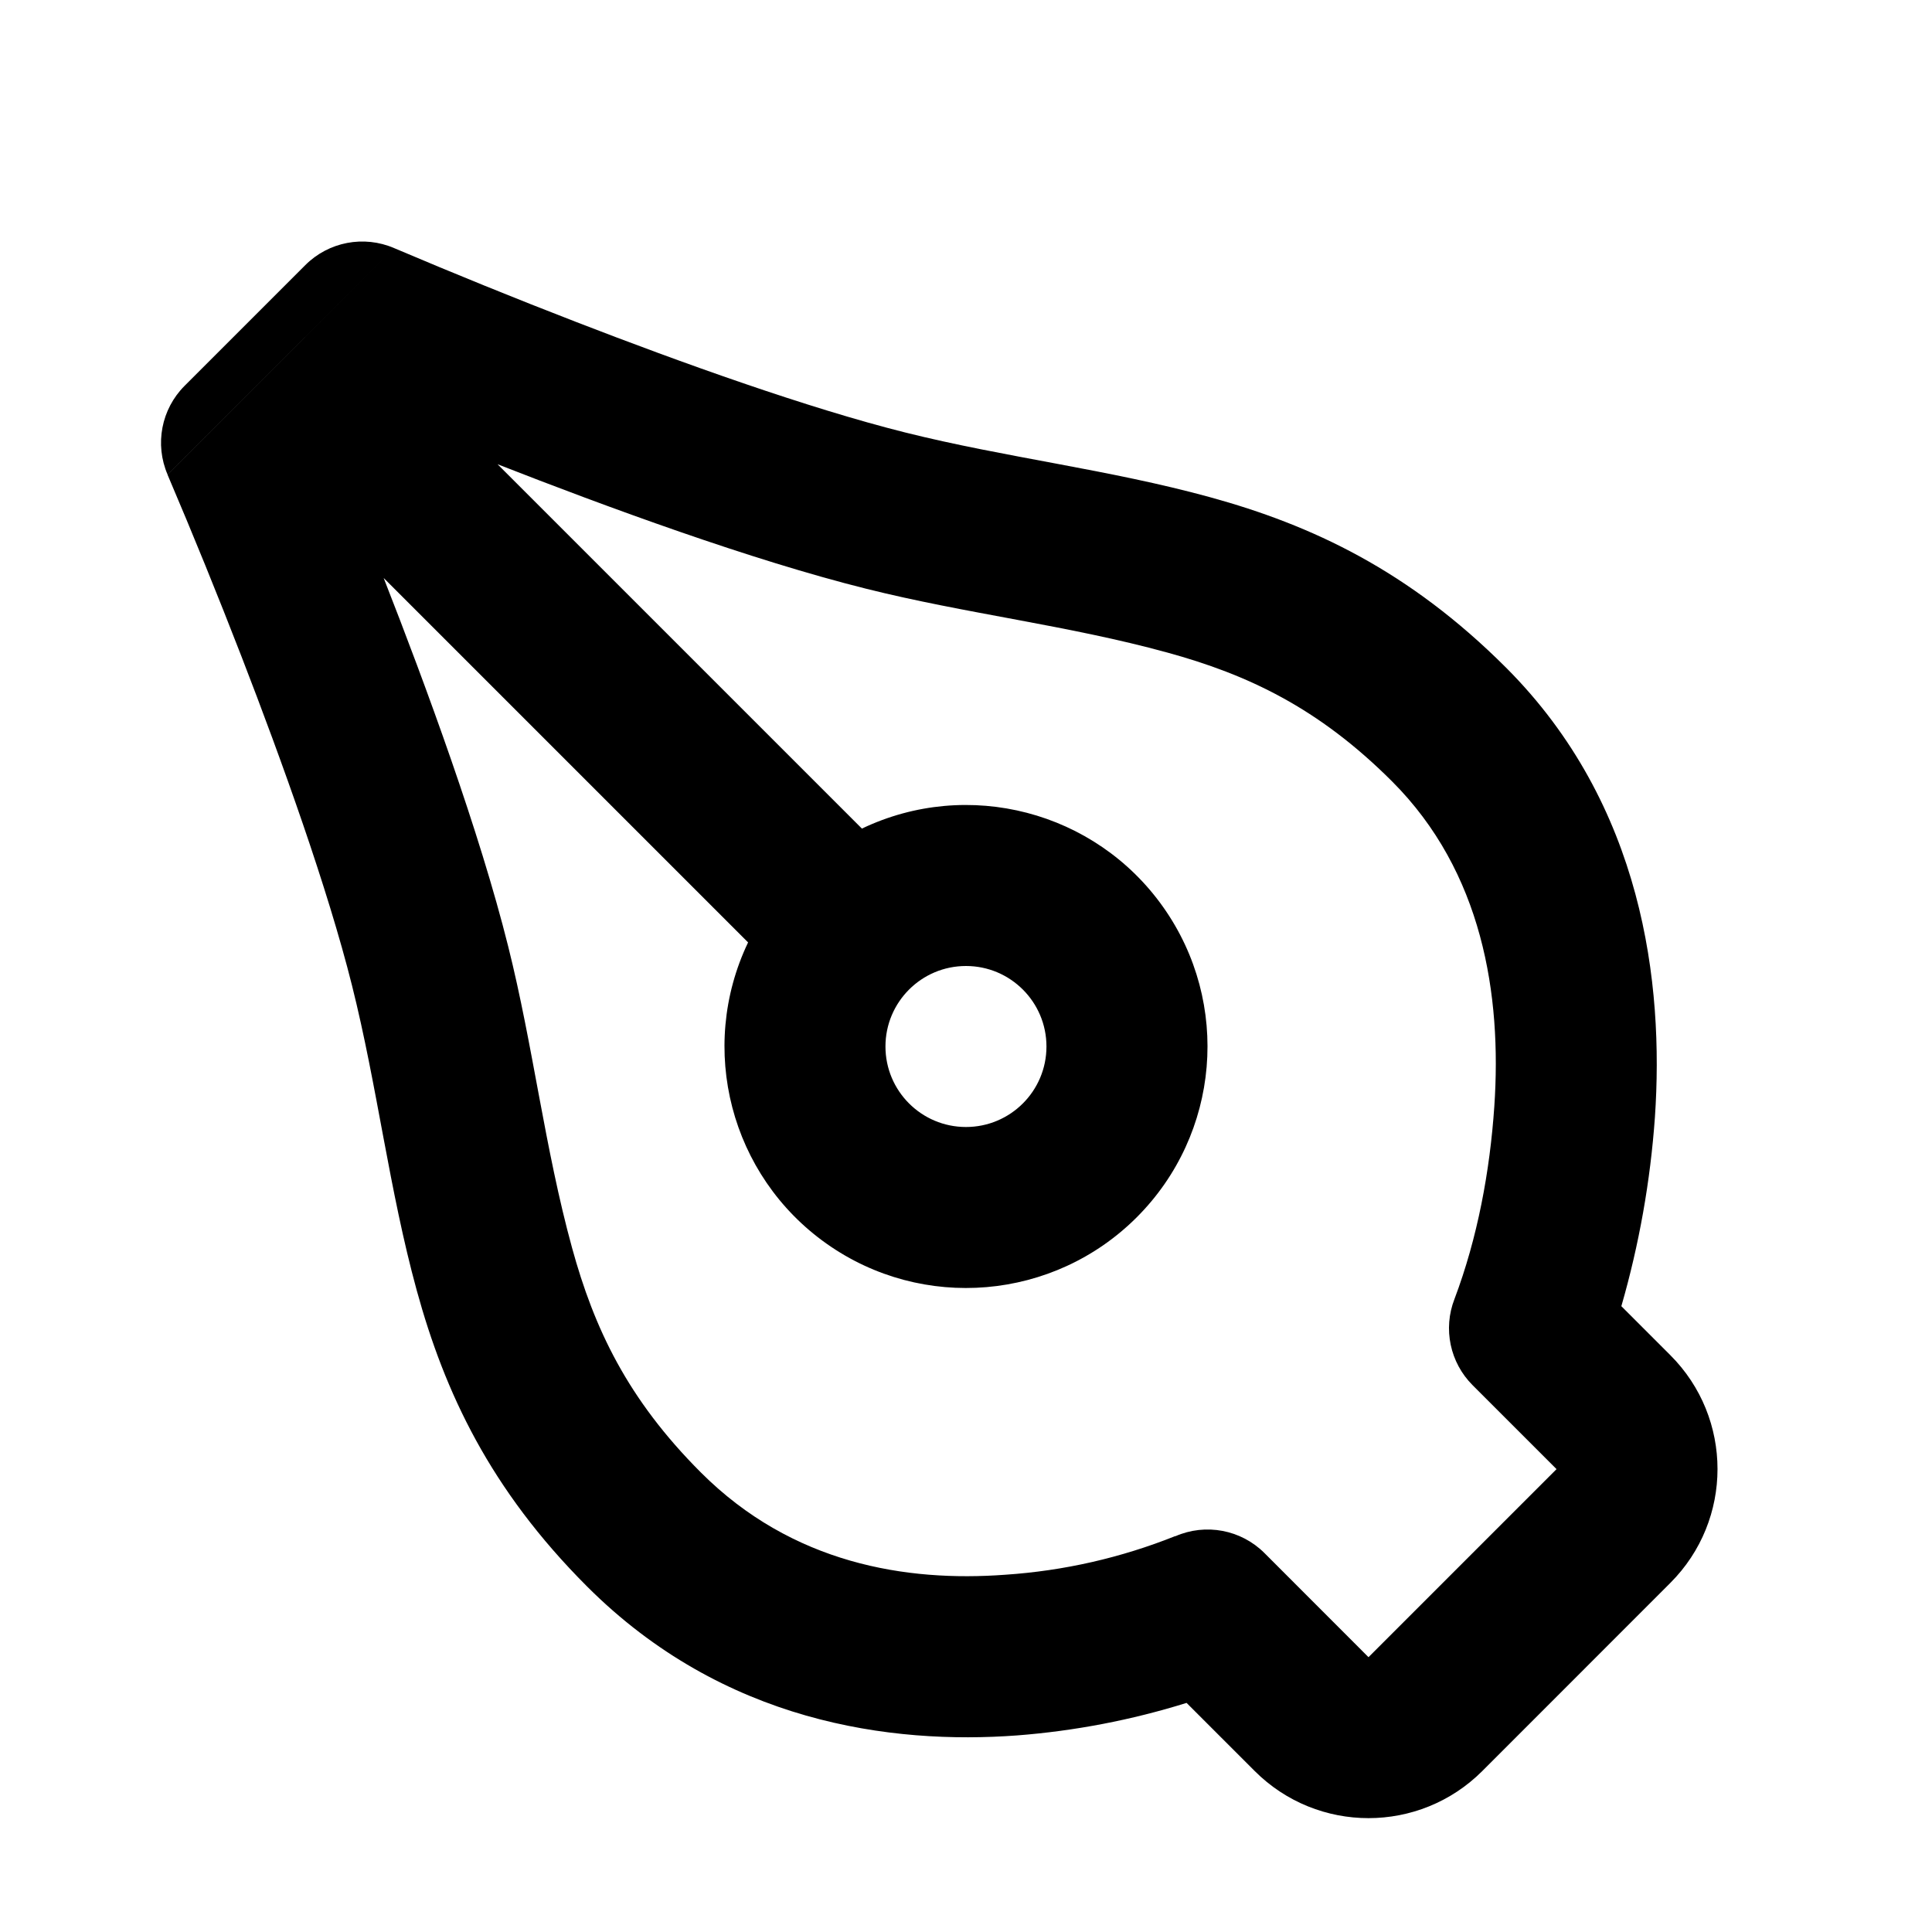
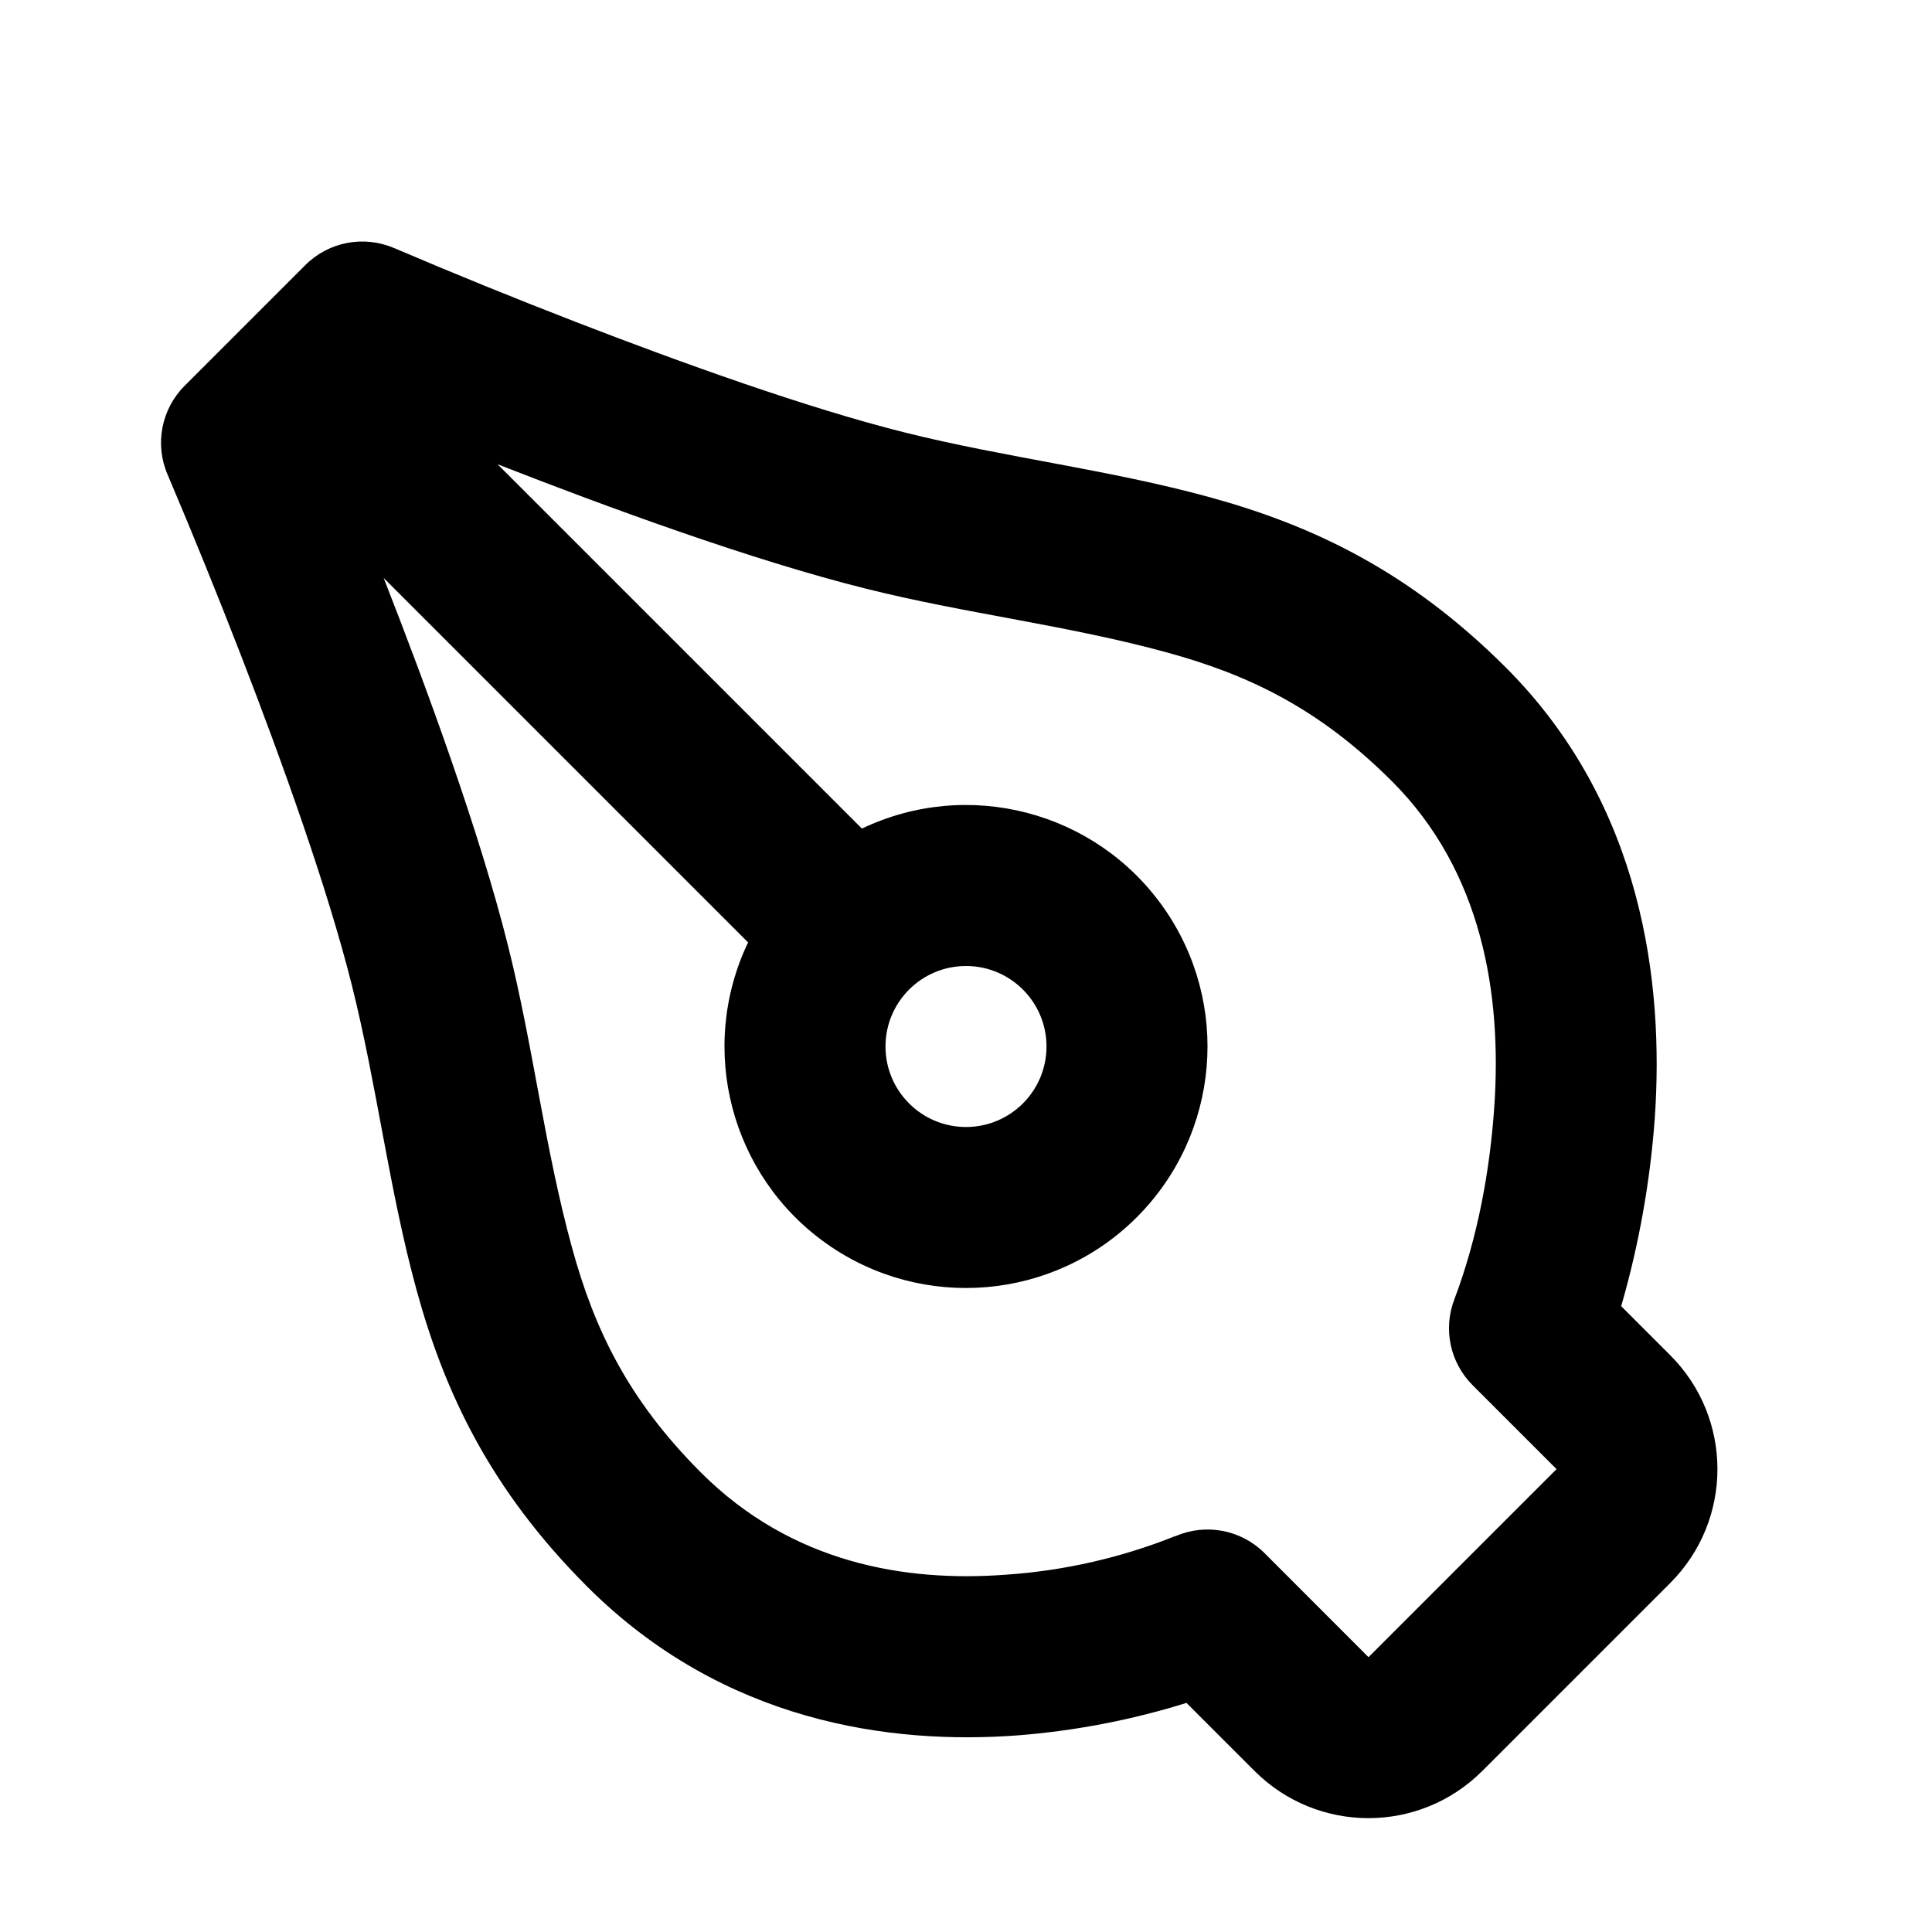
<svg xmlns="http://www.w3.org/2000/svg" width="24" height="24" fill="none">
-   <path fill-rule="evenodd" clip-rule="evenodd" d="M4.896 3.082a1 1 0 0 0-1.103.211l-1.5 1.5a1 1 0 0 0-.211 1.103m2.814-2.814C5.645 3.4 6.4 3.707 7.158 4c1.302.504 2.878 1.07 4.085 1.372 1.247.312 2.534.46 3.787.804 1.264.347 2.47.91 3.677 2.116 1.706 1.706 1.964 3.928 1.851 5.586a11.39 11.39 0 0 1-.417 2.348l.609.609a2 2 0 0 1 0 2.828L18.414 22a2 2 0 0 1-2.828 0l-.846-.846a9.544 9.544 0 0 1-2.105.404c-1.566.116-3.65-.158-5.342-1.85-1.207-1.207-1.769-2.414-2.116-3.678-.342-1.246-.49-2.535-.804-3.787-.302-1.207-.868-2.783-1.372-4.085a73.13 73.13 0 0 0-.92-2.262M14.6 19.084a1 1 0 0 1 1.108.209L17 20.586l2.336-2.336-1.043-1.043a1 1 0 0 1-.225-1.07c.287-.76.44-1.588.495-2.394.094-1.385-.147-2.913-1.27-4.036-.915-.915-1.794-1.327-2.793-1.601-1.23-.338-2.505-.483-3.742-.793-1.423-.355-3.226-1.017-4.577-1.546l4.526 4.526a3 3 0 1 1-1.414 1.414L4.766 7.18c.53 1.351 1.192 3.154 1.547 4.577.31 1.237.455 2.512.793 3.743.274.998.686 1.877 1.601 2.792 1.136 1.136 2.553 1.361 3.78 1.27a6.928 6.928 0 0 0 2.112-.48zM12 12A1 1 0 1 0 11.999 14 1 1 0 0 0 12 12z" fill="#000" />
+   <path fill-rule="evenodd" clip-rule="evenodd" d="M4.896 3.082a1 1 0 0 0-1.103.211l-1.5 1.5a1 1 0 0 0-.211 1.103C2.4 6.645 2.707 7.4 3 8.158c.504 1.302 1.07 2.878 1.372 4.085.313 1.252.462 2.541.804 3.787.347 1.264.91 2.47 2.116 3.677 1.692 1.693 3.776 1.967 5.342 1.851a9.544 9.544 0 0 0 2.105-.404l.846.846a2 2 0 0 0 2.828 0l2.336-2.336a2 2 0 0 0 0-2.828l-.61-.61a11.39 11.39 0 0 0 .418-2.347c.113-1.658-.145-3.88-1.85-5.586-1.207-1.207-2.414-1.769-3.678-2.116-1.253-.344-2.54-.492-3.787-.804-1.207-.301-2.783-.868-4.085-1.372-.759-.294-1.513-.6-2.262-.92zM14.6 19.084a1 1 0 0 1 1.108.209L17 20.586l2.336-2.336-1.043-1.043a1 1 0 0 1-.225-1.07c.287-.76.44-1.588.495-2.394.094-1.385-.147-2.913-1.27-4.036-.915-.915-1.794-1.327-2.793-1.601-1.23-.338-2.505-.483-3.742-.793-1.423-.355-3.226-1.017-4.577-1.546l4.526 4.526a3 3 0 1 1-1.414 1.414L4.766 7.18c.53 1.351 1.192 3.154 1.547 4.577.31 1.237.455 2.512.793 3.743.274.998.686 1.877 1.601 2.792 1.136 1.136 2.553 1.361 3.78 1.27a6.928 6.928 0 0 0 2.112-.48zM11 13a1 1 0 1 0 2 0 1 1 0 0 0-2 0z" fill="#000" />
</svg>
